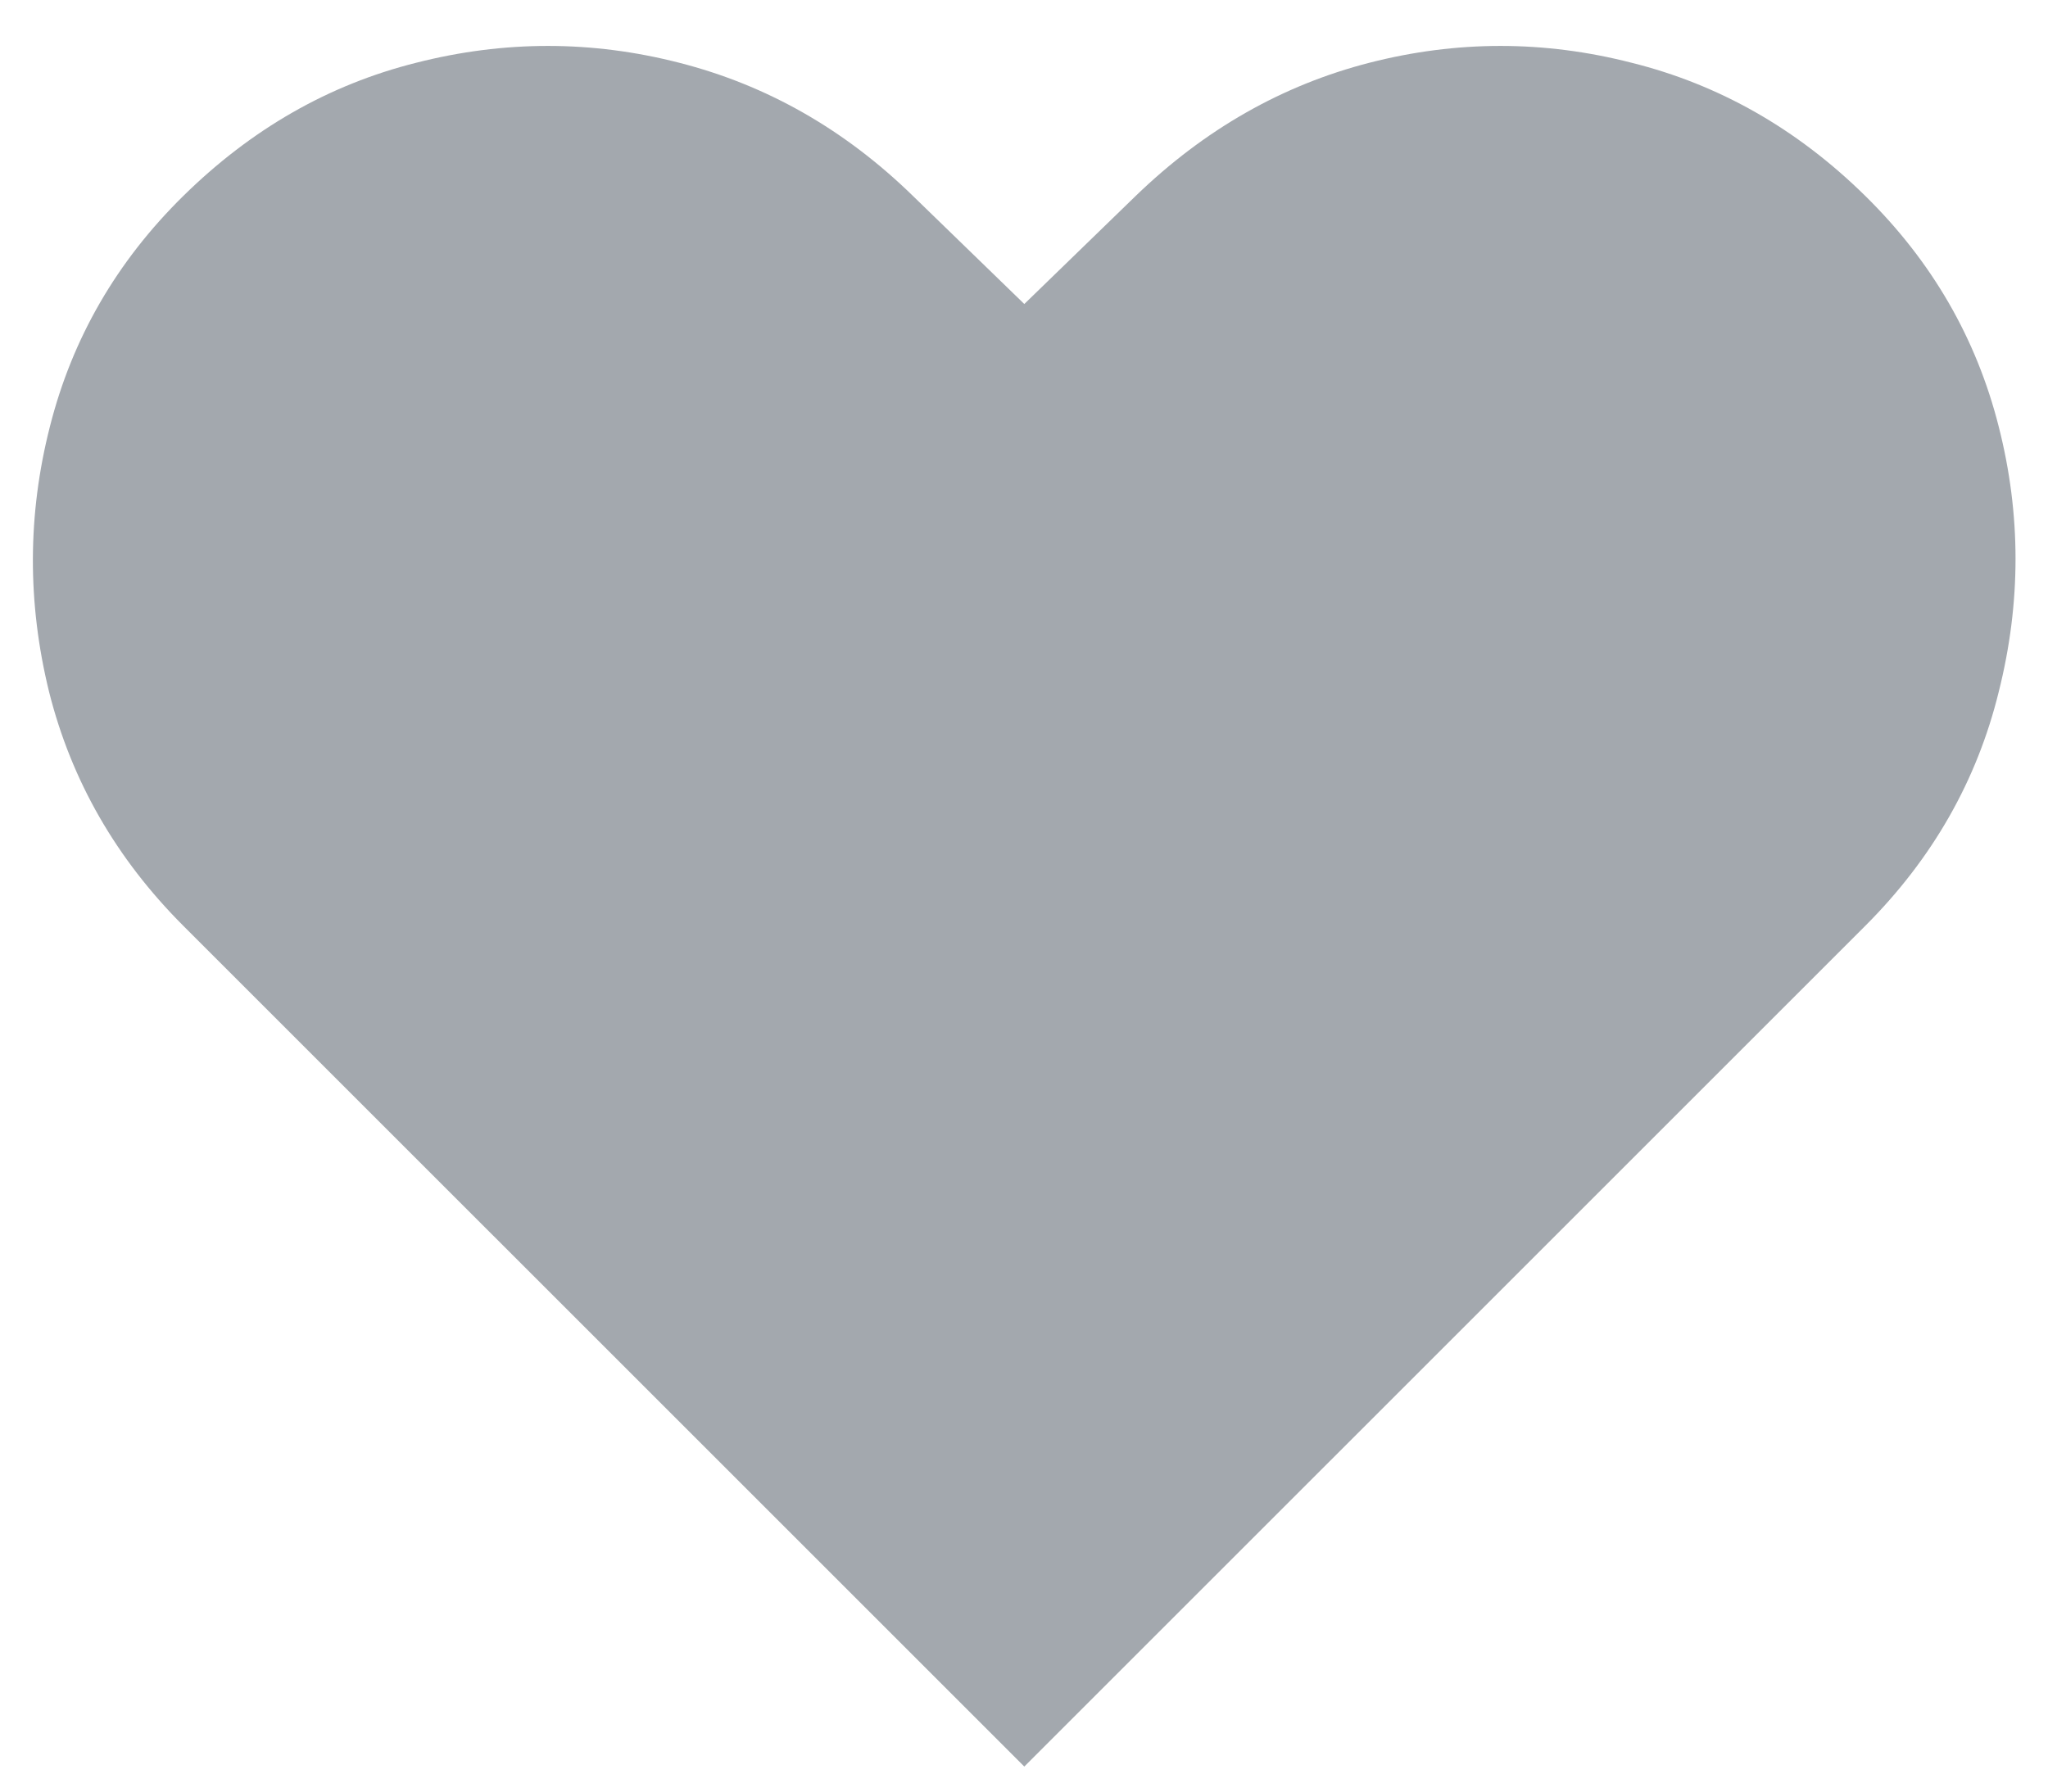
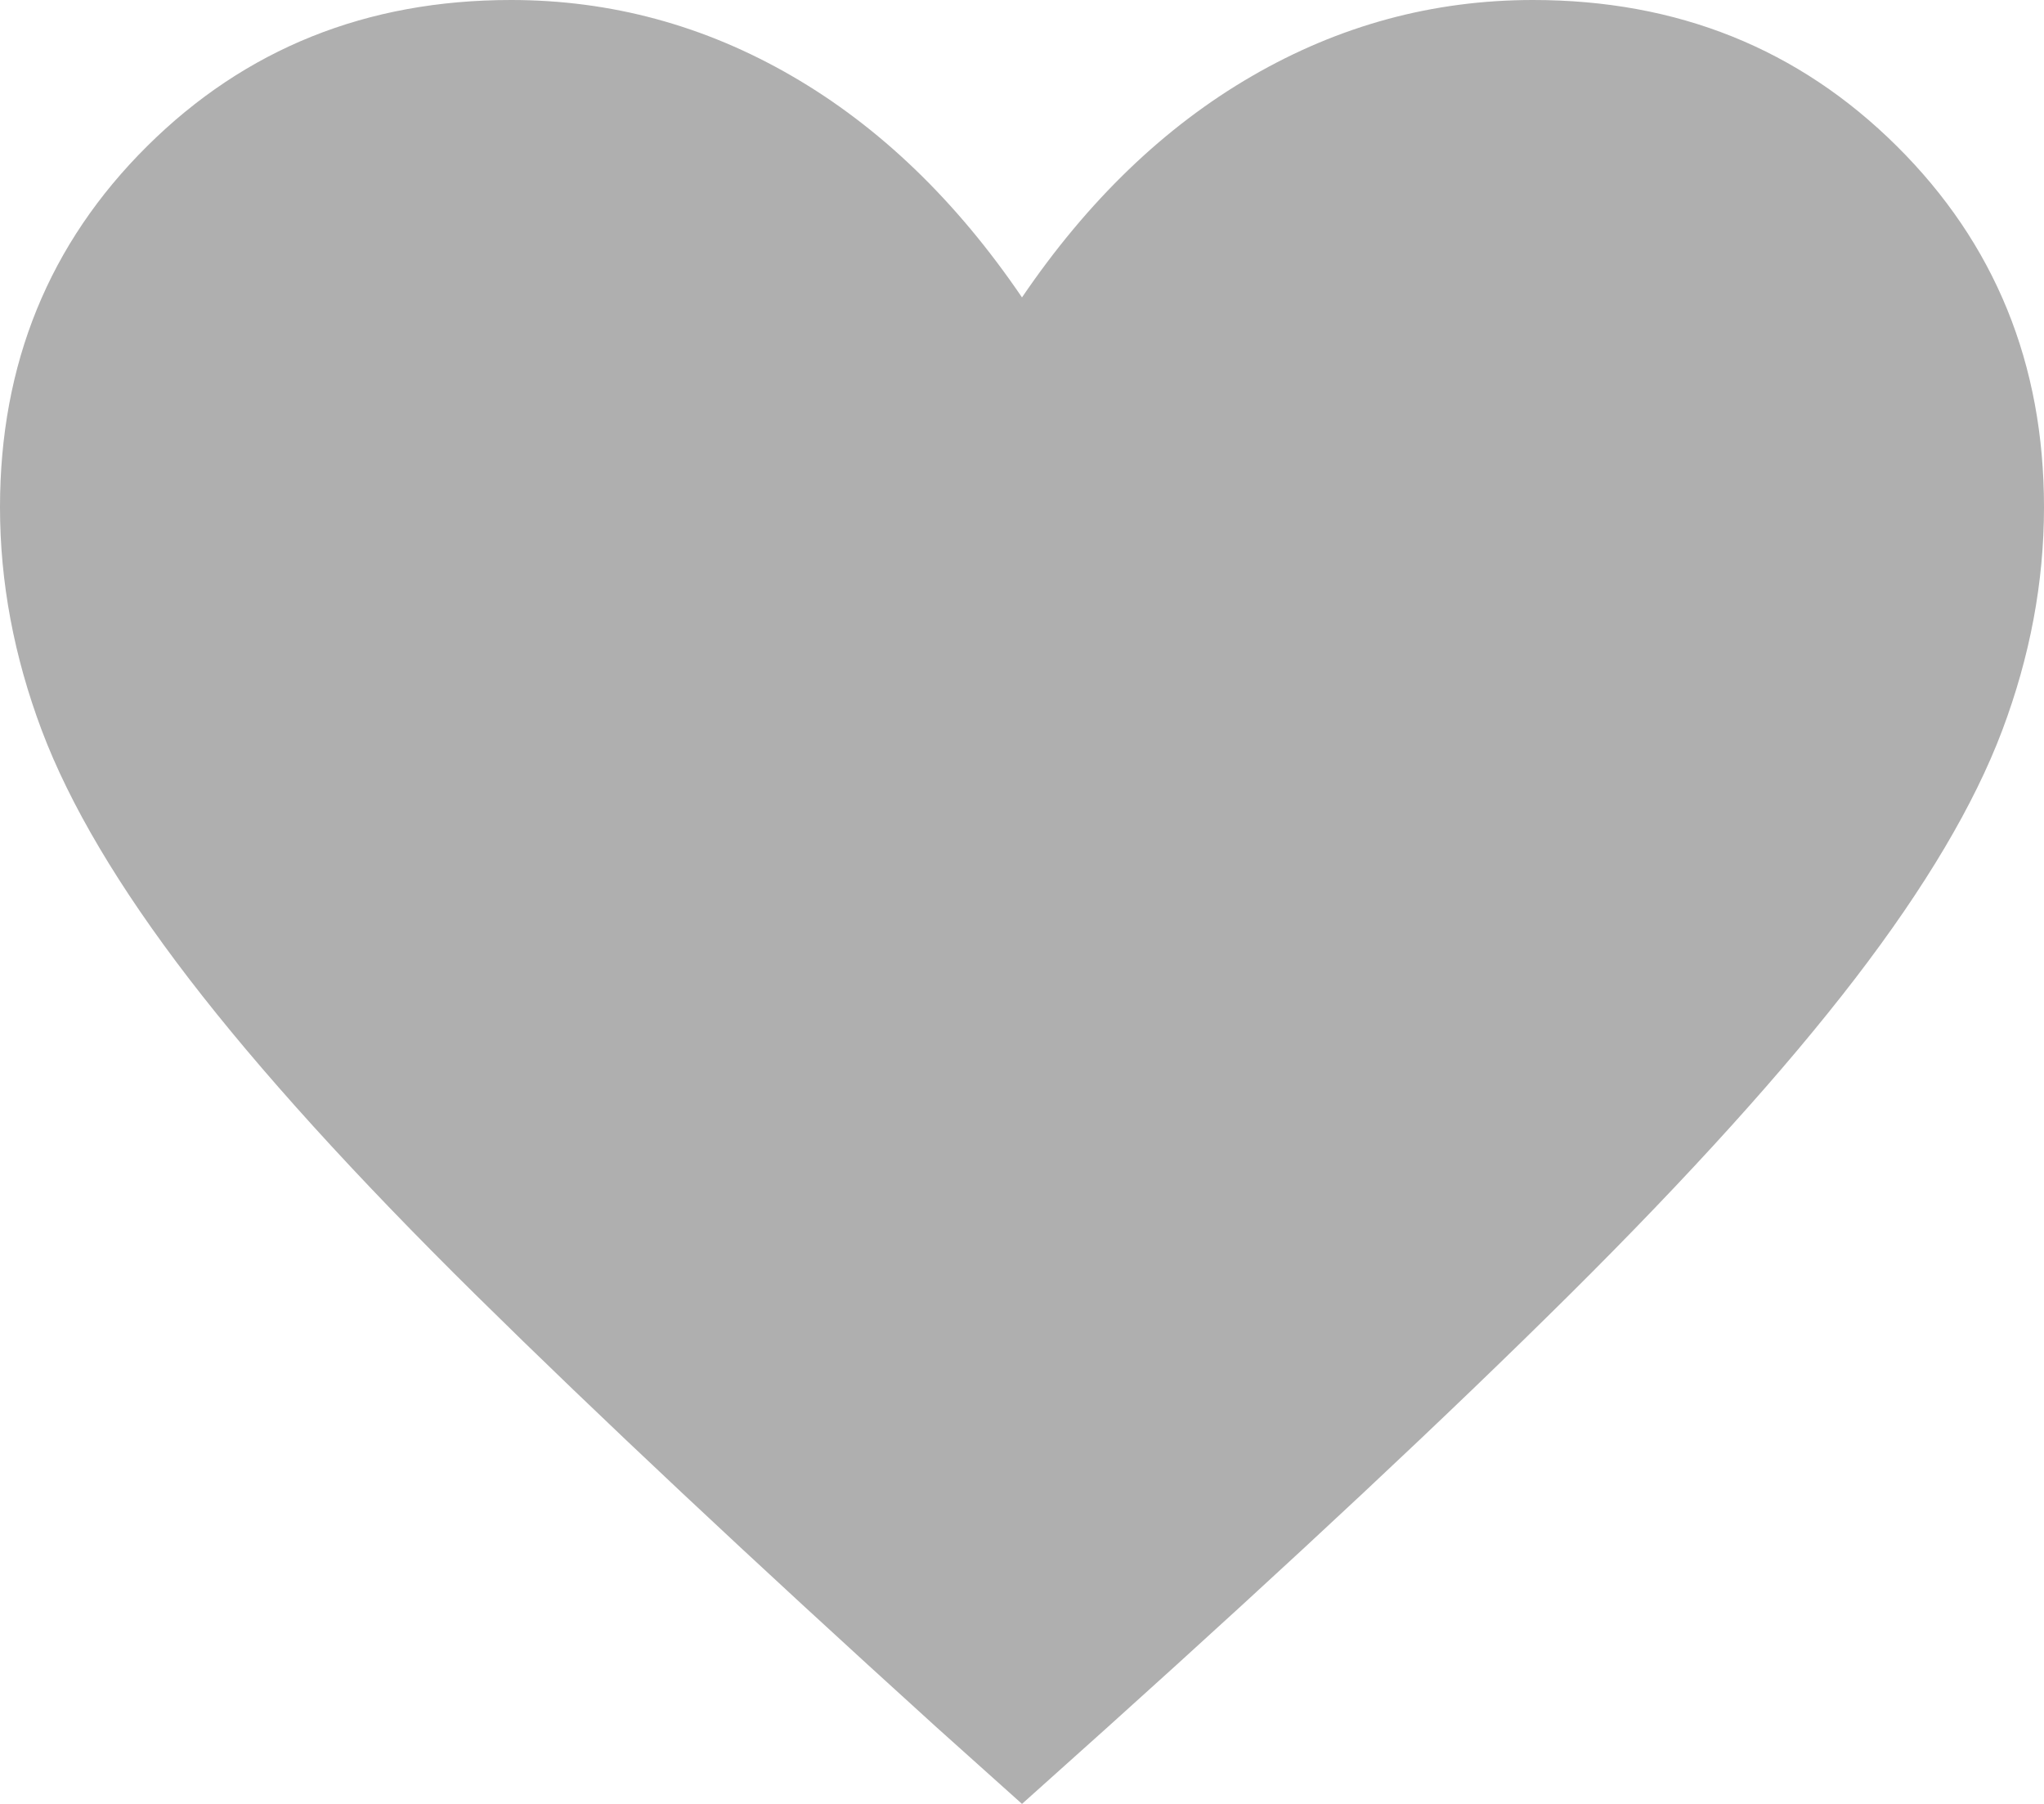
- <svg xmlns="http://www.w3.org/2000/svg" width="40" height="35" viewBox="0 0 40 35" fill="none">
-   <path d="M20.006 34.511L3.578 18.084C2.268 16.773 1.394 15.25 0.958 13.514C0.532 11.777 0.537 10.051 0.974 8.336C1.41 6.61 2.279 5.108 3.578 3.83C4.91 2.519 6.428 1.651 8.133 1.225C9.848 0.788 11.558 0.788 13.262 1.225C14.978 1.662 16.501 2.53 17.833 3.83L20.006 5.939L22.179 3.83C23.522 2.53 25.045 1.662 26.75 1.225C28.454 0.788 30.159 0.788 31.863 1.225C33.578 1.651 35.102 2.519 36.434 3.83C37.733 5.108 38.602 6.61 39.038 8.336C39.475 10.051 39.475 11.777 39.038 13.514C38.612 15.25 37.744 16.773 36.434 18.084L20.006 34.511Z" fill="#A3A8AE" />
+ <svg xmlns="http://www.w3.org/2000/svg" width="68" height="60" viewBox="0 0 68 60" fill="none">
+   <path d="M34 60L31.137 57.434C24.972 51.844 19.872 47.059 15.837 43.079C11.803 39.099 8.619 35.589 6.284 32.549C3.95 29.509 2.319 26.758 1.391 24.297C0.464 21.836 0 19.361 0 16.871C0 12.103 1.632 8.099 4.897 4.86C8.161 1.62 12.195 0 17 0C20.323 0 23.439 0.844 26.35 2.531C29.261 4.218 31.811 6.672 34 9.892C36.189 6.672 38.739 4.218 41.65 2.531C44.561 0.844 47.677 0 51 0C55.805 0 59.839 1.62 63.103 4.86C66.368 8.099 68 12.103 68 16.871C68 19.361 67.536 21.836 66.609 24.297C65.681 26.758 64.05 29.509 61.716 32.549C59.381 35.589 56.209 39.099 52.199 43.079C48.188 47.059 43.076 51.844 36.863 57.434L34 60ZM34 54.925C40.044 49.503 45.019 44.858 48.922 40.992C52.826 37.125 55.911 33.77 58.178 30.927C60.444 28.083 62.019 25.565 62.9 23.371C63.782 21.177 64.222 19.01 64.222 16.871C64.222 13.122 62.963 9.998 60.444 7.498C57.926 4.999 54.778 3.749 51 3.749C47.992 3.749 45.217 4.601 42.675 6.305C40.132 8.009 37.855 10.574 35.845 14.001H32.155C30.096 10.526 27.808 7.949 25.289 6.269C22.771 4.589 20.008 3.749 17 3.749C13.271 3.749 10.134 4.999 7.591 7.498C5.049 9.998 3.778 13.122 3.778 16.871C3.778 19.01 4.219 21.177 5.1 23.371C5.981 25.565 7.556 28.083 9.822 30.927C12.089 33.77 15.174 37.112 19.078 40.955C22.982 44.798 27.956 49.455 34 54.925Z" fill="#AFAFAF" />
+   <path d="M2.501 21.5C2.501 27.9 23.168 48.167 33.501 57.5C54.002 38 64.5 31.5 65.5 17C66.5 2.5 52.5 1 46.5 2.5C41.7 3.7 35.834 10.333 33.501 13.5C31.834 9.833 26.5 2.5 18.501 2.5C1.001 4 2.501 13.5 2.501 21.5Z" fill="#AFAFAF" />
</svg>
